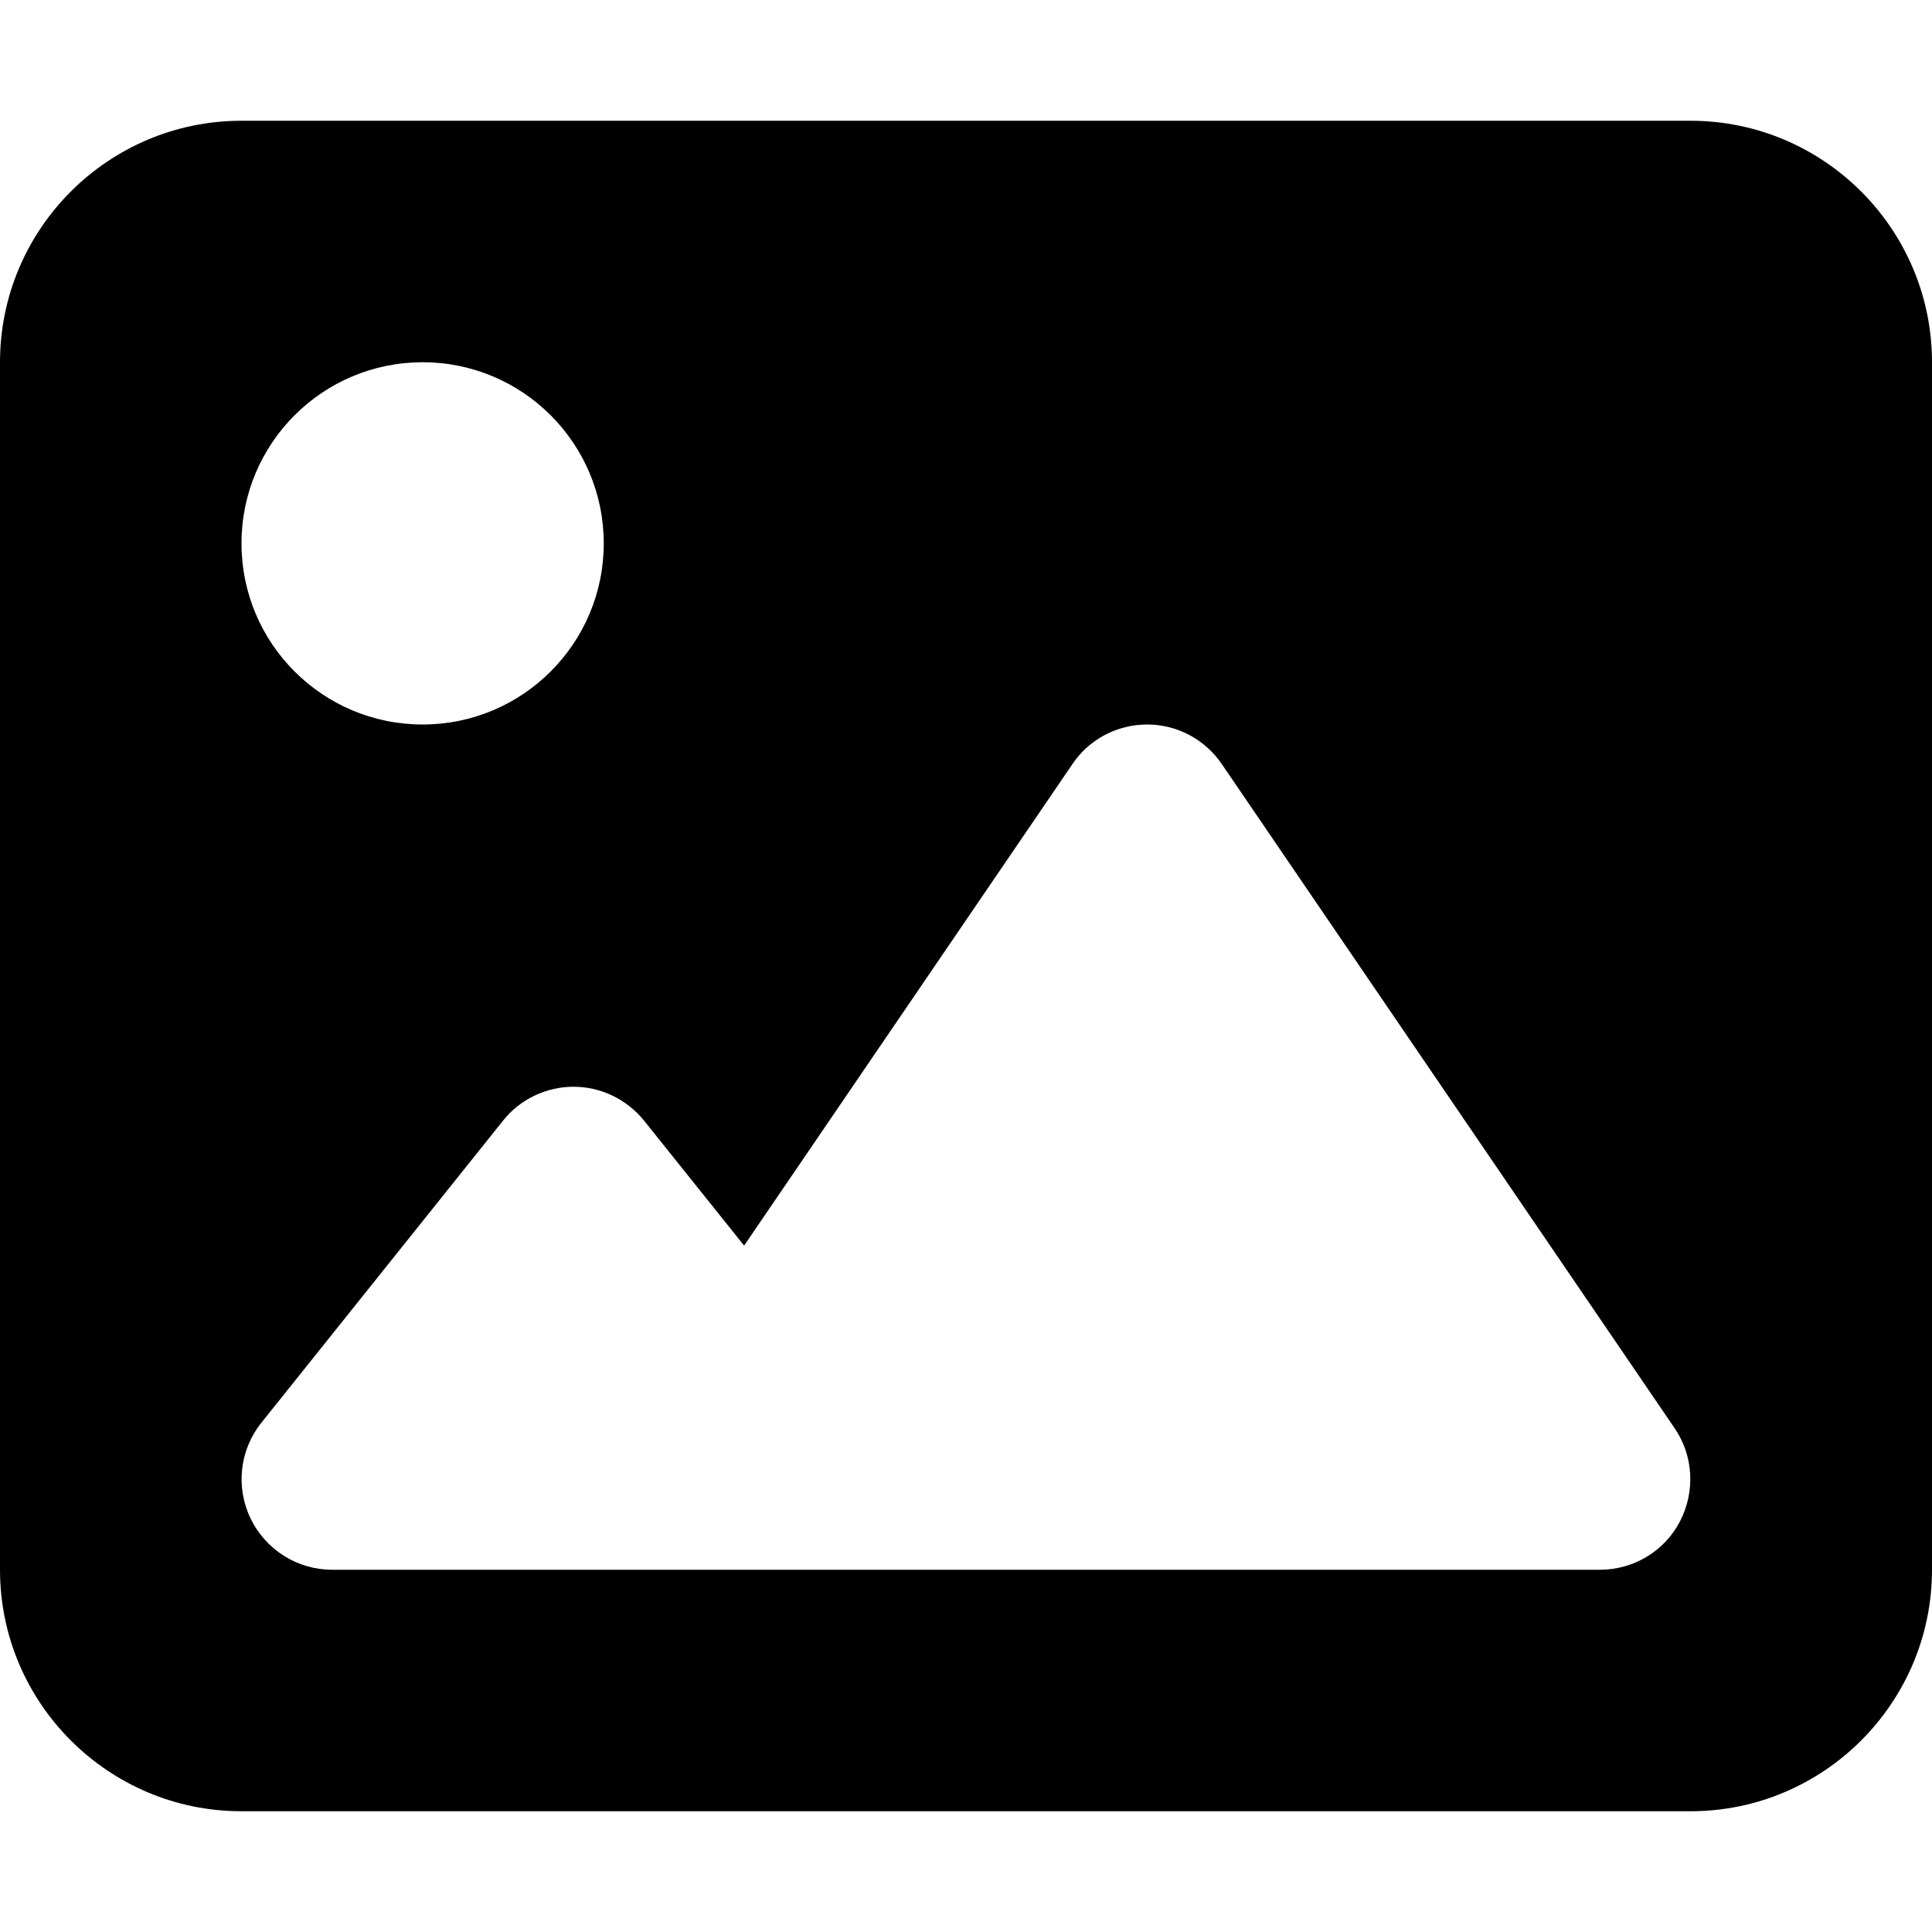
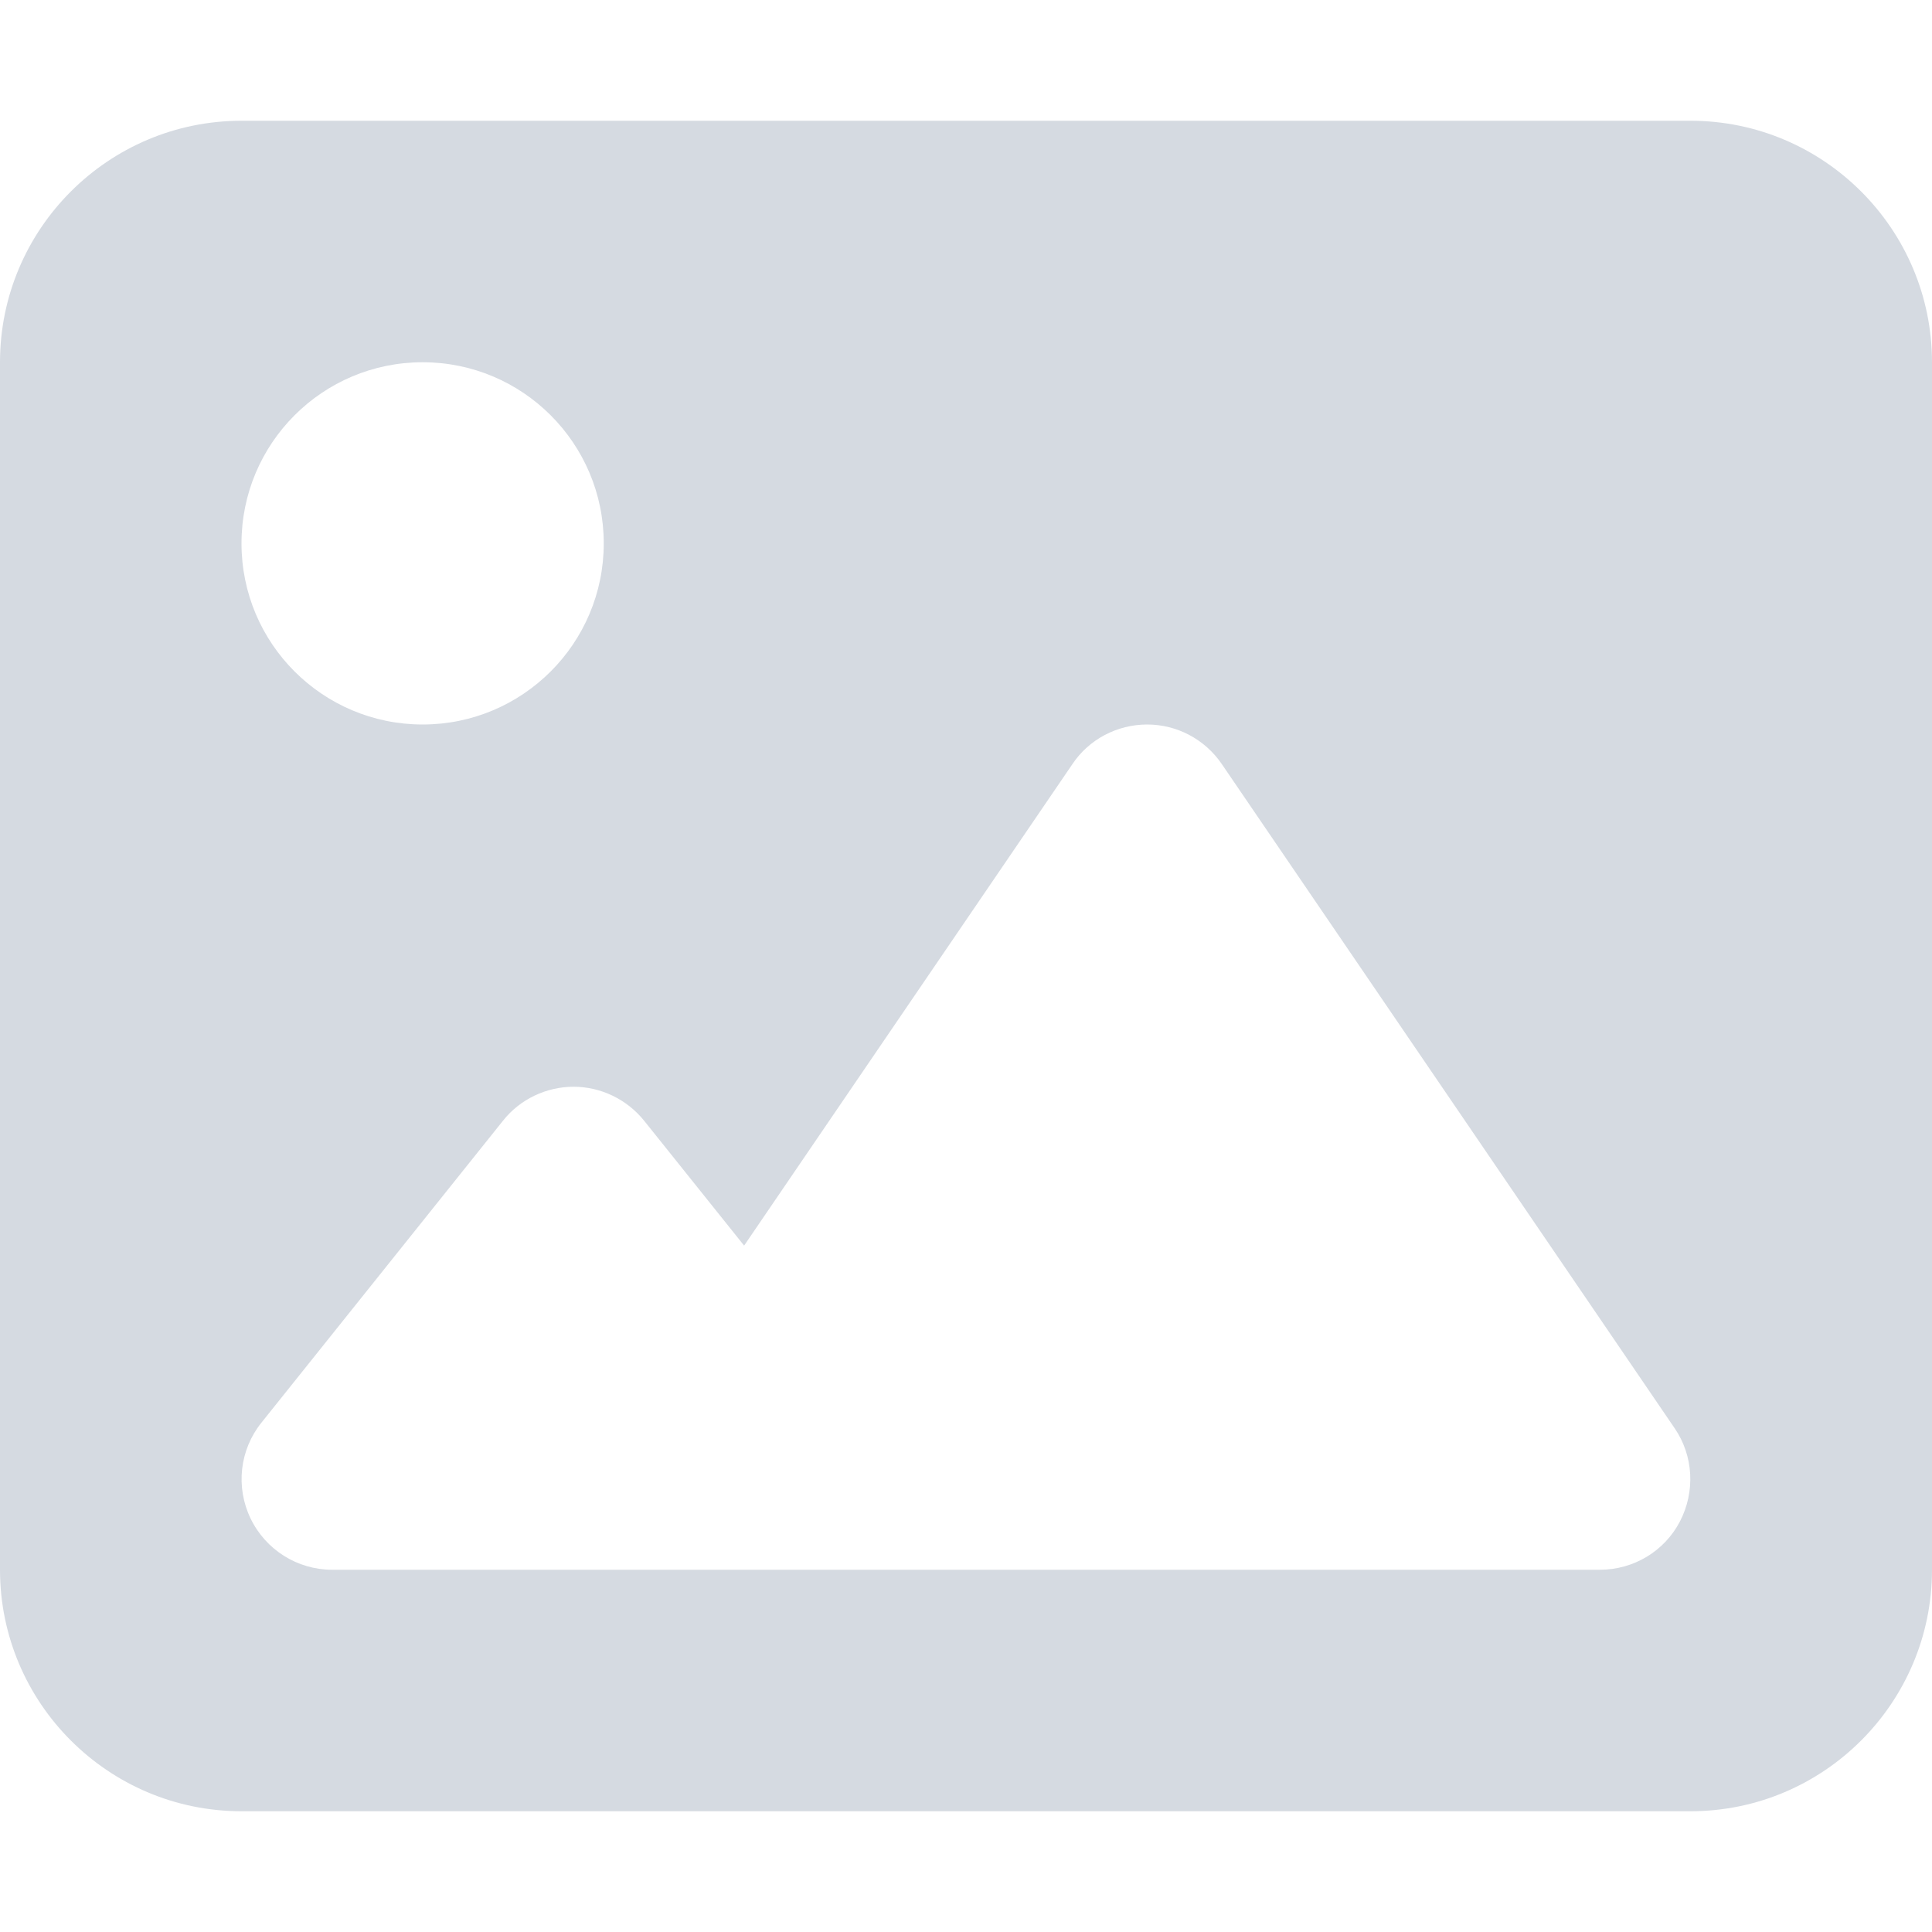
<svg xmlns="http://www.w3.org/2000/svg" viewBox="0 0 512 512">
-   <path d="M0 96C0 60.7 28.7 32 64 32H448c35.3 0 64 28.7 64 64V416c0 35.3-28.7 64-64 64H64c-35.3 0-64-28.7-64-64V96zM323.8 202.5c-4.5-6.6-11.9-10.5-19.8-10.5s-15.4 3.9-19.8 10.5l-87 127.6L170.7 297c-4.6-5.7-11.5-9-18.7-9s-14.2 3.3-18.7 9l-64 80c-5.8 7.2-6.9 17.1-2.9 25.4s12.4 13.6 21.6 13.6h96 32H424c8.9 0 17.1-4.9 21.2-12.8s3.6-17.4-1.4-24.7l-120-176zM112 192a48 48 0 1 0 0-96 48 48 0 1 0 0 96z" />
+   <path fill="#d5dae1" d="M0 96C0 60.7 28.7 32 64 32H448c35.3 0 64 28.7 64 64V416c0 35.3-28.7 64-64 64H64c-35.3 0-64-28.7-64-64V96zM323.8 202.5c-4.5-6.6-11.9-10.5-19.8-10.5s-15.4 3.9-19.8 10.5l-87 127.6L170.7 297c-4.6-5.7-11.5-9-18.7-9s-14.2 3.3-18.7 9l-64 80c-5.8 7.2-6.9 17.1-2.9 25.4s12.4 13.6 21.6 13.6h96 32H424c8.9 0 17.1-4.9 21.2-12.8s3.6-17.4-1.4-24.7l-120-176zM112 192a48 48 0 1 0 0-96 48 48 0 1 0 0 96z" />
</svg>
